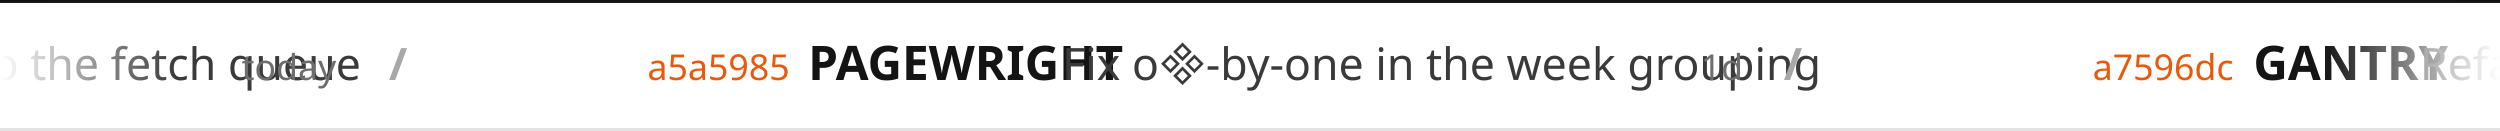
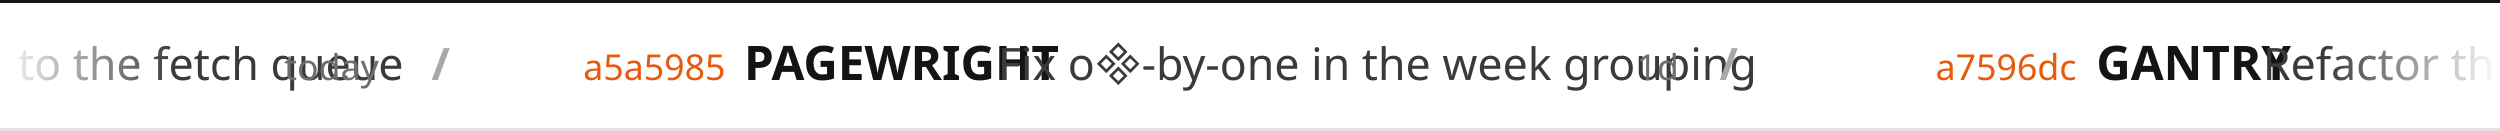
<svg xmlns="http://www.w3.org/2000/svg" width="840" height="44" viewBox="0 0 840 44" role="img">
  <defs>
    <style>@font-face{font-family:"Geist Mono";src:url(data:font/woff;sha256=52be51e0f6d29d6f7568c680aaa45bedfb1b4b5441db1b30a0640d3dbba27604);font-weight:400;font-style:normal}@font-face{font-family:"Archivo ExtraCondensed";src:url(data:font/woff;sha256=97c20fd9b8b8cdb1228c6060d7ce567287bb9ea8002ab96c99400bc91b7a4e1f);font-weight:700;font-style:normal}@font-face{font-family:"Archivo SemiCondensed";src:url(data:font/woff;sha256=8f89727b2a3a5c2ac8909281f23d2ac81d7c4ca01aedfc857b49462cdd31b453);font-weight:400;font-style:normal}</style>
    <clipPath id="id0">
-       <rect width="467.8" height="44" />
+       <rect width="431.919" height="44" />
    </clipPath>
    <clipPath id="id1">
-       <rect width="485.6" height="44" />
+       <rect width="454.386" height="44" />
    </clipPath>
    <clipPath id="id2">
-       <rect width="521.4" height="44" />
+       <rect width="485.492" height="44" />
    </clipPath>
    <linearGradient id="id3" x1="0" y1="0" x2="1" y2="0">
      <stop offset="0" stop-color="#ffffff" />
      <stop offset="1" stop-color="#ffffff" stop-opacity="0" />
    </linearGradient>
    <linearGradient id="id4" x1="0" y1="0" x2="1" y2="0">
      <stop offset="0" stop-color="#ffffff" stop-opacity="0" />
      <stop offset="1" stop-color="#ffffff" />
    </linearGradient>
  </defs>
  <g>
    <rect x="0" y="0" width="840" height="1" fill="#141414" />
    <g>
      <g>
        <g>
          <g>
            <g>
              <g>
-                 <g transform="translate(-250.258 0)">
+                 <g transform="translate(-235.95 0)">
                  <g>
                    <g>
                      <g>
                        <g>
                          <g clip-path="url(#id0)">
                            <g>
                              <g>
                                <text xml:space="preserve" text-rendering="geometricPrecision" font-family="'Geist Mono'" font-weight="400" font-size="12" fill="#e8590c">
                                  <tspan x="0 7.2 14.4 21.6 28.8 36 43.2" y="26.878">a3f1c2e</tspan>
                                </text>
                                <rect x="50.4" y="0" width="3.6" height="1" fill="none" />
                                <text xml:space="preserve" text-rendering="geometricPrecision" font-family="'Archivo ExtraCondensed'" font-weight="700" font-size="16" fill="#141414">
                                  <tspan x="54 61.104 64.736 72.752 80.416 88.384" y="26.878">TINYDB</tspan>
                                </text>
                                <rect x="95.904" y="0" width="9.6" height="1" fill="none" />
                                <text xml:space="preserve" text-rendering="geometricPrecision" font-family="'Archivo SemiCondensed'" font-weight="400" font-size="15" fill="#3a3a3a">
                                  <tspan x="105.504 114.504 122.109 129.714 132.459 139.854 142.599 146.934 154.344 158.334 162.789 169.374 172.119 179.724 187.254 194.859 202.224 209.634 213.624 216.369 220.359 227.994 230.739 234.729 242.259 249.669 252.414 256.239 263.649 267.639 274.659 282.189 284.934 292.539 300.069 307.479 315.009" y="26.878">Add a retry budget to the fetch queue</tspan>
                                </text>
                                <rect x="322.419" y="0" width="9" height="1" fill="none" />
                                <text xml:space="preserve" text-rendering="geometricPrecision" font-family="'Geist Mono'" font-weight="400" font-size="12" fill="#6e6e6e">
                                  <tspan x="331.419 338.619 345.819 353.019 360.219" y="26.878">today</tspan>
                                </text>
                                <rect x="367.419" y="0" width="13.5" height="1" fill="none" />
                                <text xml:space="preserve" text-rendering="geometricPrecision" font-family="'Archivo ExtraCondensed'" font-weight="700" font-size="15" fill="#a8a8a8">
                                  <tspan x="380.919" y="26.878">/</tspan>
                                </text>
                              </g>
                            </g>
                          </g>
                        </g>
                        <g>
-                           <g transform="translate(467.8 0)" clip-path="url(#id1)">
-                             <g transform="translate(-467.8 0)">
-                               <g transform="translate(467.8 0)">
+                           <g transform="translate(431.919 0)" clip-path="url(#id1)">
+                             <g transform="translate(-431.919 0)">
+                               <g transform="translate(431.919 0)">
                                <text xml:space="preserve" text-rendering="geometricPrecision" font-family="'Geist Mono'" font-weight="400" font-size="12" fill="#e8590c">
                                  <tspan x="0 7.2 14.4 21.6 28.8 36 43.2" y="26.878">a5a5985</tspan>
                                </text>
                                <rect x="50.4" y="0" width="3.6" height="1" fill="none" />
                                <text xml:space="preserve" text-rendering="geometricPrecision" font-family="'Archivo ExtraCondensed'" font-weight="700" font-size="16" fill="#141414">
                                  <tspan x="54 60.912 68.432 76.8 83.92 94.832 102.64 106.272 114.64 122.592" y="26.878">PAGEWRIGHT</tspan>
                                </text>
                                <rect x="129.696" y="0" width="9.6" height="1" fill="none" />
                                <text xml:space="preserve" text-rendering="geometricPrecision" font-family="'Archivo SemiCondensed'" font-weight="400" font-size="15" aria-label="Fix off-by-one in the week grouping" fill="#3a3a3a">
                                  <tspan x="139.296 147.336 150.471 157.326 160.071 167.706 175.026 179.556 187.131 193.716 198.246 205.881 213.411 220.821 223.566 226.701 234.231 236.976 240.966 248.496 255.906 258.651 268.341 275.751 283.161 289.641 292.386 299.751 304.086 311.721 319.251 326.856 329.991 337.521" y="26.878">Fix o-by-one in the week grouping</tspan>
                                </text>
                                <rect x="344.886" y="0" width="9" height="1" fill="none" />
                                <text xml:space="preserve" text-rendering="geometricPrecision" font-family="'Geist Mono'" font-weight="400" font-size="12" fill="#6e6e6e">
                                  <tspan x="353.886 361.086" y="26.878">1d</tspan>
                                </text>
                                <rect x="368.286" y="0" width="13.5" height="1" fill="none" />
                                <text xml:space="preserve" text-rendering="geometricPrecision" font-family="'Archivo ExtraCondensed'" font-weight="700" font-size="15" fill="#a8a8a8">
                                  <tspan x="381.786" y="26.878">/</tspan>
                                </text>
                              </g>
                            </g>
                          </g>
                        </g>
                        <g>
-                           <g transform="translate(953.4 0)" clip-path="url(#id2)">
-                             <g transform="translate(-953.4 0)">
-                               <g transform="translate(953.4 0)">
+                           <g transform="translate(886.305 0)" clip-path="url(#id2)">
+                             <g transform="translate(-886.305 0)">
+                               <g transform="translate(886.305 0)">
                                <text xml:space="preserve" text-rendering="geometricPrecision" font-family="'Geist Mono'" font-weight="400" font-size="12" fill="#e8590c">
                                  <tspan x="0 7.2 14.4 21.6 28.8 36 43.2" y="26.878">a7596dc</tspan>
                                </text>
                                <rect x="50.4" y="0" width="3.6" height="1" fill="none" />
                                <text xml:space="preserve" text-rendering="geometricPrecision" font-family="'Archivo ExtraCondensed'" font-weight="700" font-size="16" fill="#141414">
                                  <tspan x="54 62.368 69.968 77.984 85.088 92.688" y="26.878">GANTRY</tspan>
                                </text>
                                <rect x="100.352" y="0" width="9.6" height="1" fill="none" />
                                <text xml:space="preserve" text-rendering="geometricPrecision" font-family="'Archivo SemiCondensed'" font-weight="400" font-size="15" aria-label="Refactor the config loader into small modules" fill="#3a3a3a">
                                  <tspan x="109.952 119.492 126.902 130.727 138.122 145.142 149.132 156.767 160.922 163.667 167.657 175.187 182.597 185.342 192.362 199.997 207.527 214.532 221.897 224.642 227.777 235.412 242.807 250.412 257.822 261.977 264.722 267.857 275.387 279.377 287.012 289.757 296.492 308.012 315.407 318.542 321.677 324.422 335.942 343.577 351.182 358.712 361.847 369.257" y="26.878">Refactor the cong loader into small modules</tspan>
                                </text>
                                <rect x="375.992" y="0" width="9" height="1" fill="none" />
                                <text xml:space="preserve" text-rendering="geometricPrecision" font-family="'Geist Mono'" font-weight="400" font-size="12" fill="#6e6e6e">
                                  <tspan x="384.992 392.192" y="26.878">2d</tspan>
                                </text>
                                <rect x="399.392" y="0" width="13.5" height="1" fill="none" />
                                <text xml:space="preserve" text-rendering="geometricPrecision" font-family="'Archivo ExtraCondensed'" font-weight="700" font-size="15" fill="#a8a8a8">
                                  <tspan x="412.892" y="26.878">/</tspan>
                                </text>
                              </g>
                            </g>
                          </g>
                        </g>
                        <g />
                        <g />
                        <g />
                      </g>
                    </g>
                    <g>
-                       <g transform="translate(3003.1 0)">
+                       <g transform="translate(2831.395 0)">
                        <g />
                        <g />
                        <g />
                        <g />
                        <g />
                        <g />
                      </g>
                    </g>
                  </g>
                </g>
              </g>
            </g>
          </g>
        </g>
      </g>
    </g>
    <rect x="0" y="1" width="59" height="42" fill="url(#id3)" />
    <rect x="781" y="1" width="59" height="42" fill="url(#id4)" />
    <rect x="0" y="43" width="840" height="1" fill="#e2e2e2" />
  </g>
</svg>
